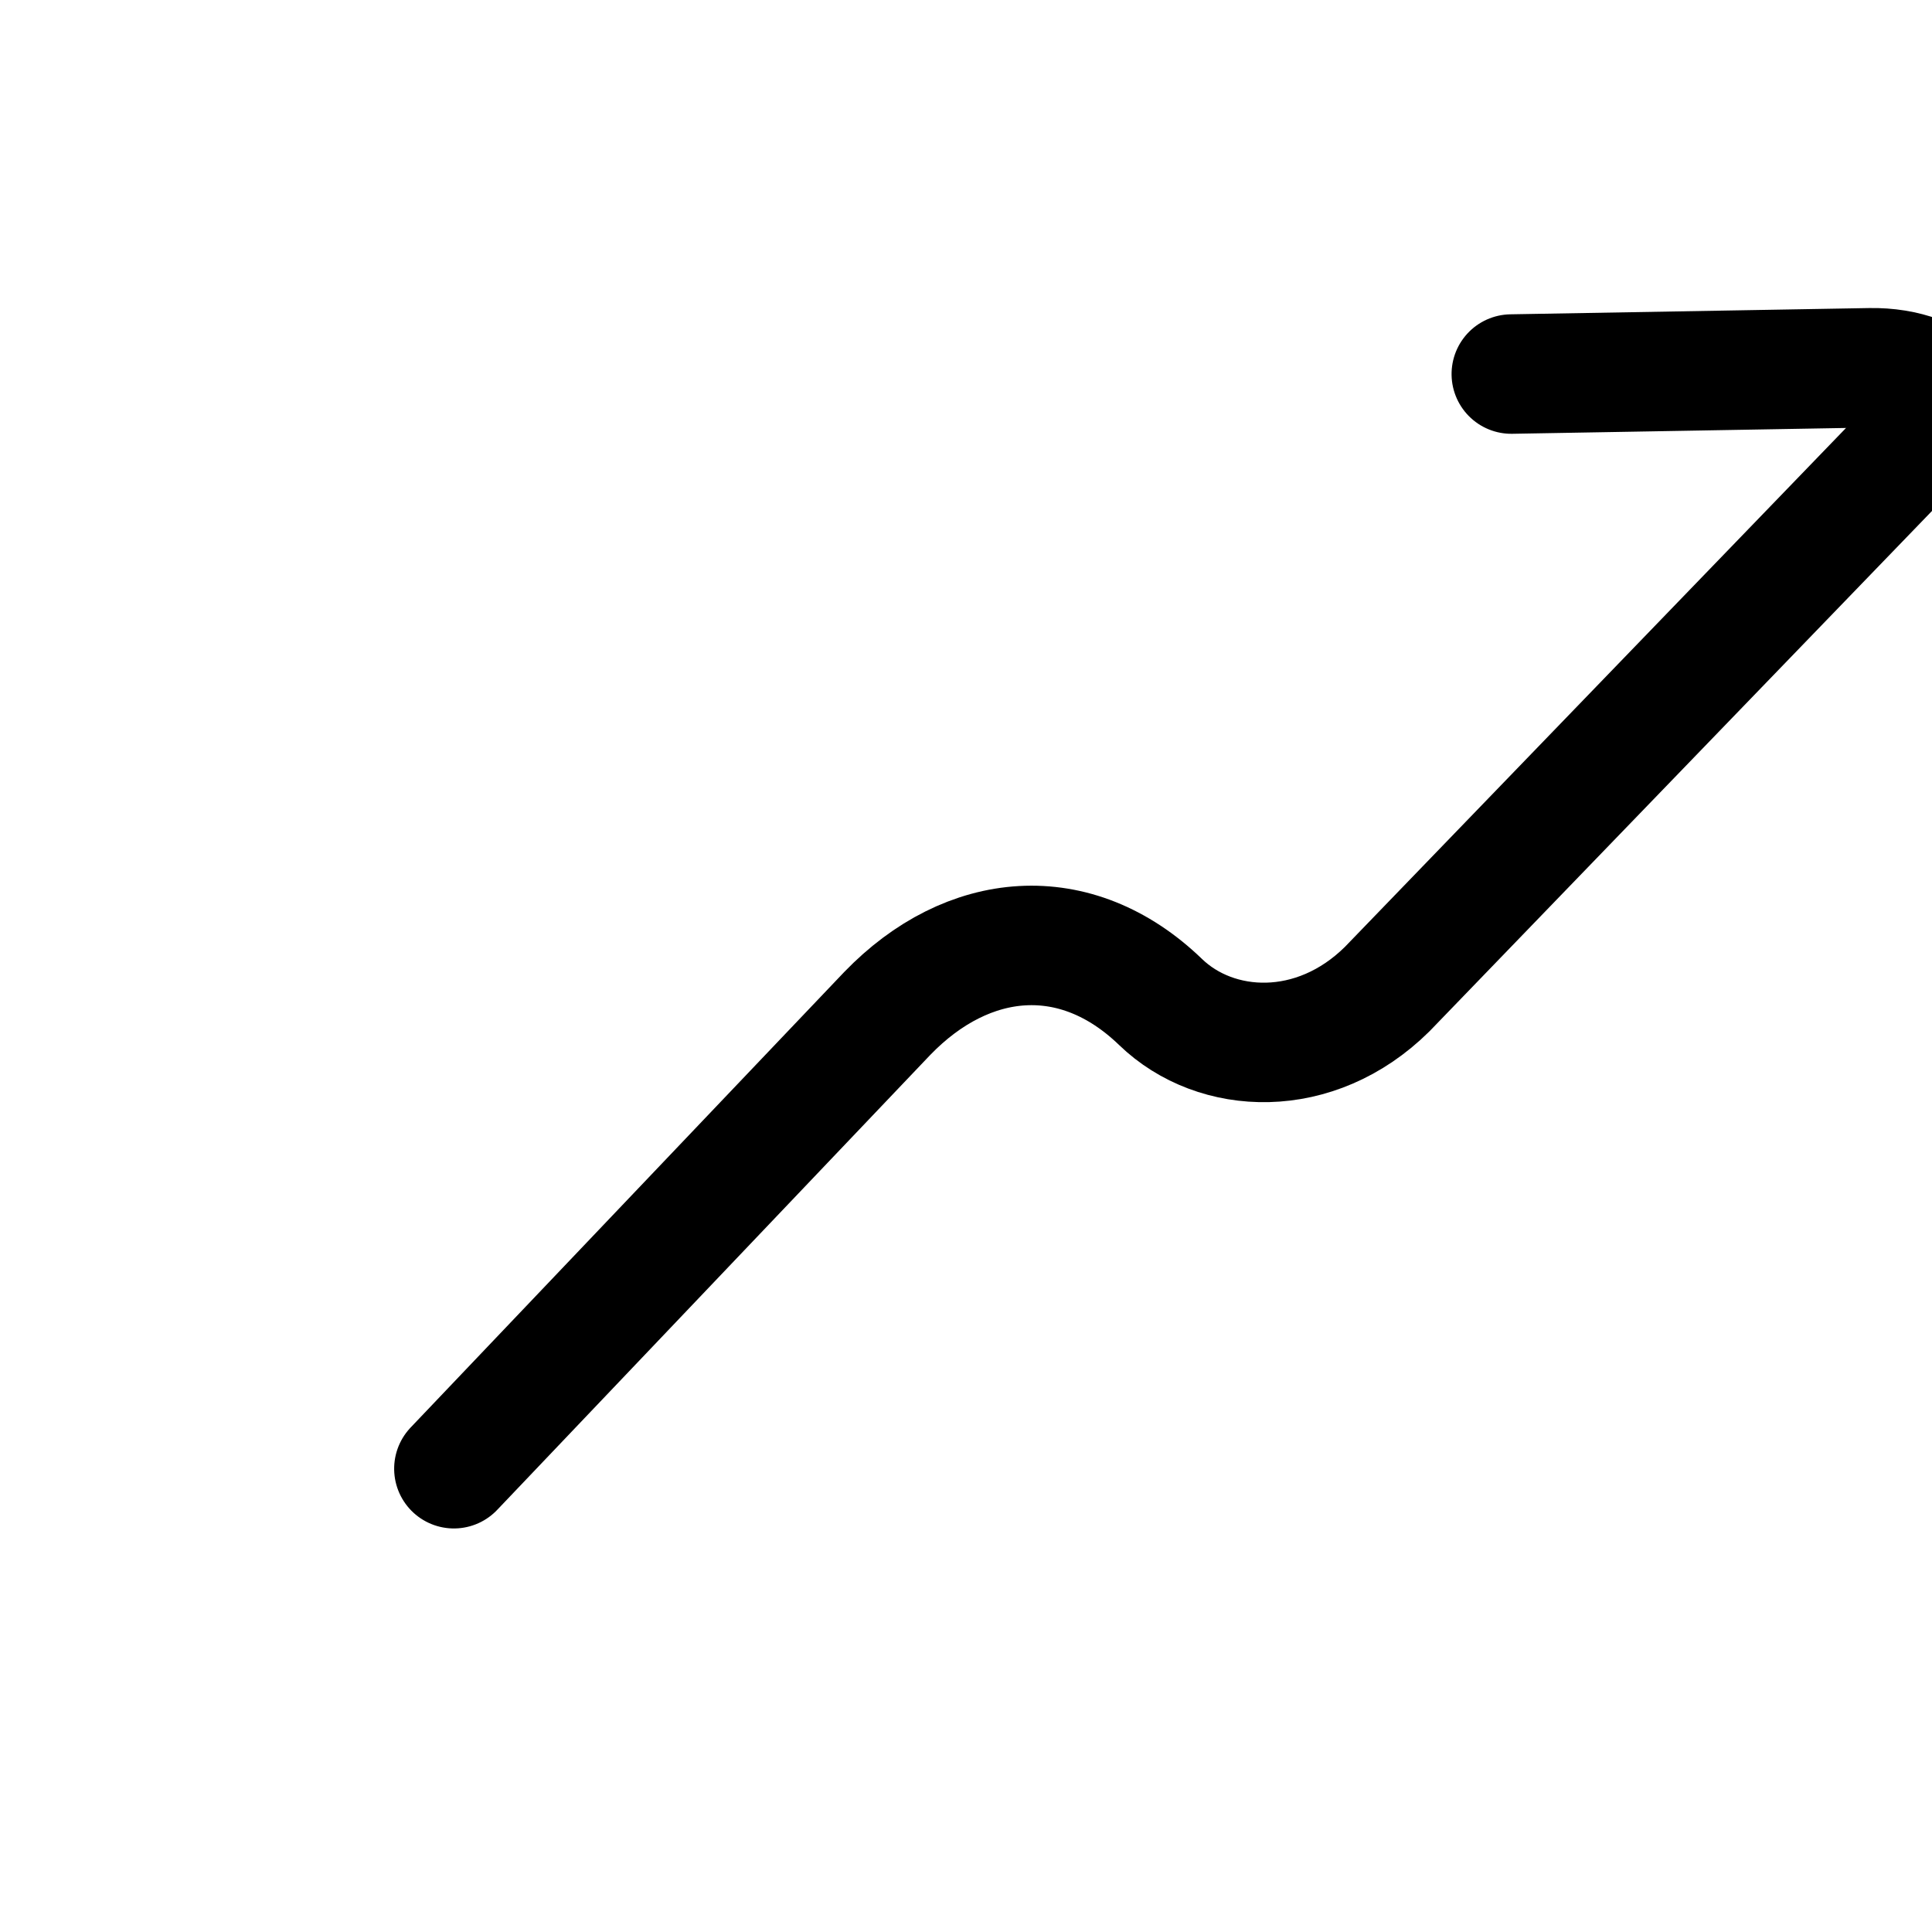
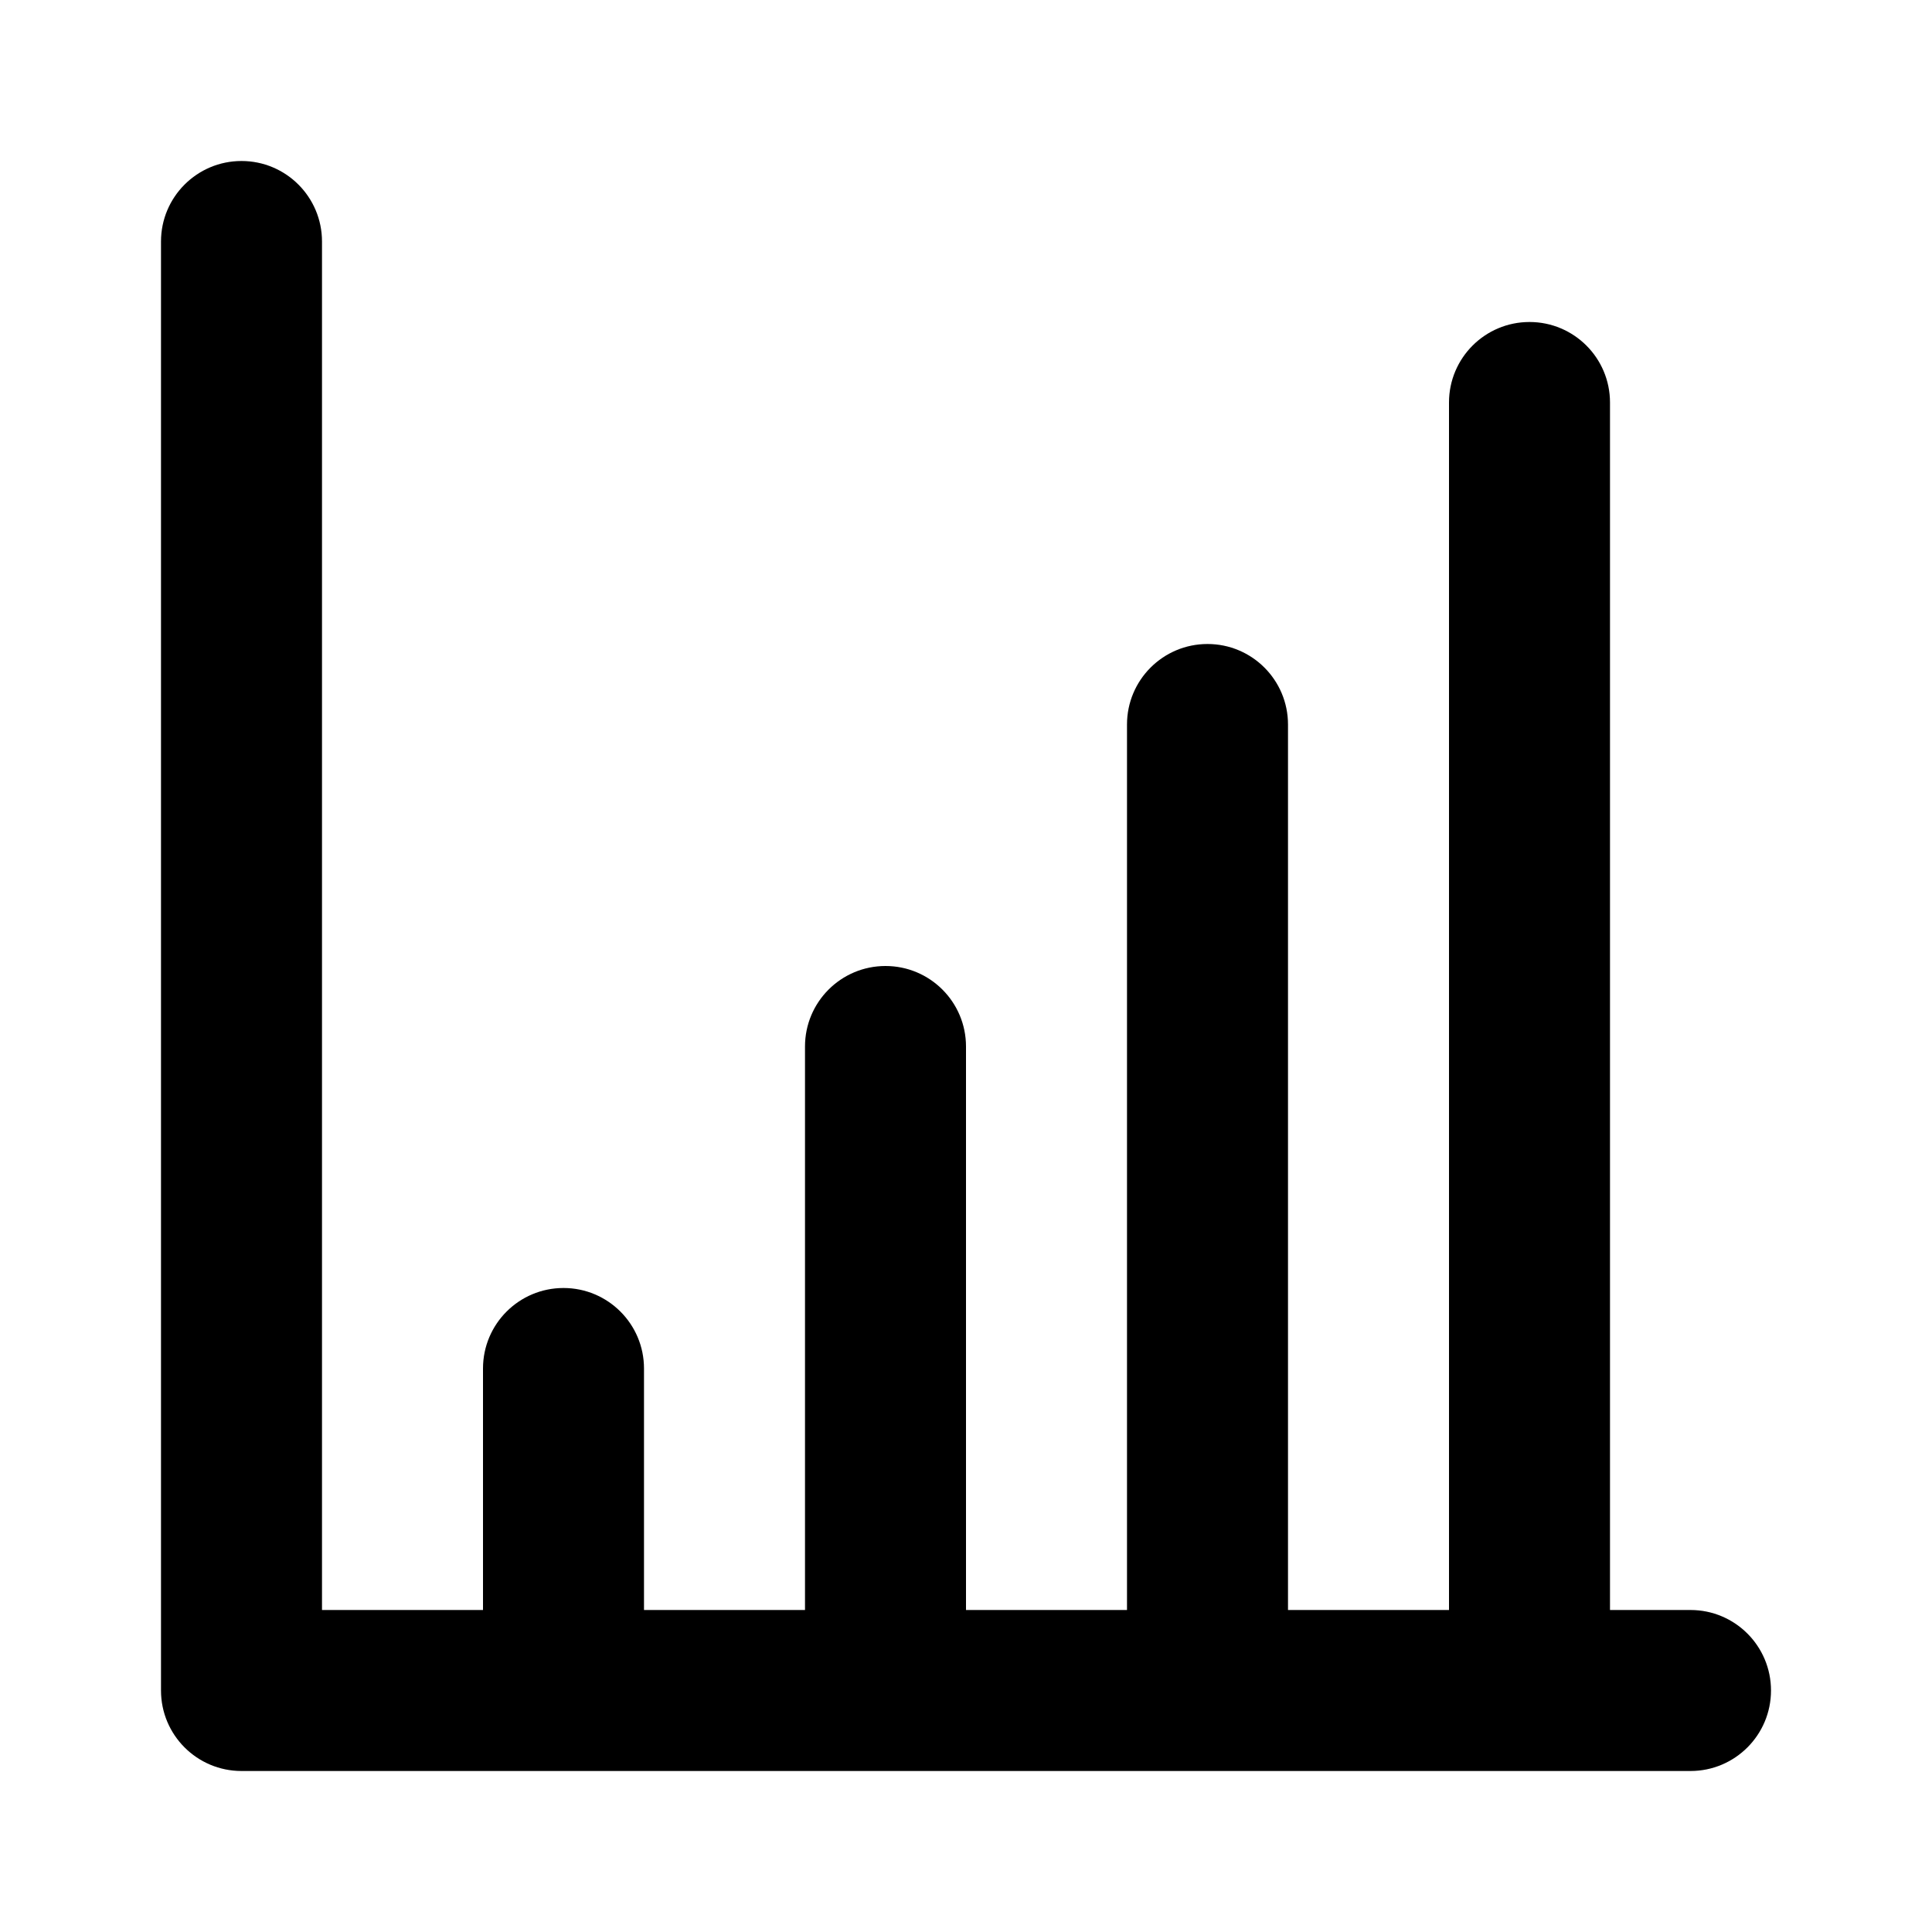
- <svg xmlns="http://www.w3.org/2000/svg" id="svg839" version="1.1" viewBox="0 0 4.233 4.233">
-   <g id="layer1" transform="translate(73.405 -1.965)">
-     <g id="g1564">
-       <g id="g4067">
-         <g id="g7841">
-           <g id="g7841-3">
-             <g id="g8091">
-               <g id="g8578">
-                 <g id="g10360">
-                   <g id="g10447" transform="translate(.273)">
-                     <g id="g22519">
-                       <g id="g22540">
-                         <g id="g22938">
-                           <g id="g23361">
-                             <g id="g9487" stroke-dasharray="none" stroke-miterlimit="4" transform="rotate(44 -61.835 -22.694)scale(.7)">
-                               <g id="g23535">
-                                 <g id="g23432" transform="rotate(45 -71.288 4.081)">
-                                   <g id="g24518">
-                                     <g id="g29828">
-                                       <g id="g29823" transform="translate(.674 -.187)">
-                                         <path id="path29817" fill="none" stroke="currentColor" stroke-dasharray="none" stroke-linecap="round" stroke-linejoin="round" stroke-miterlimit="4" stroke-width=".374" d="M -73.647,3.334 V 2.211 c 0,-0.222 0.151,-0.374 0.374,-0.374 h 1.123" paint-order="markers fill stroke" class="svgStroke colorStroke000000-19" />
-                                         <path id="path29819" fill="none" stroke="currentColor" stroke-dasharray="none" stroke-linecap="round" stroke-linejoin="round" stroke-miterlimit="4" stroke-width=".374" d="m -73.488,1.997 1.759,1.759 c 0.219,0.229 0.199,0.539 0.028,0.71 -0.261,0.261 -0.236,0.599 0.021,0.856 l 1.401,1.381" paint-order="markers fill stroke" class="svgStroke colorStroke000000-20" />
-                                       </g>
-                                     </g>
-                                   </g>
-                                 </g>
-                               </g>
-                             </g>
-                           </g>
-                         </g>
-                       </g>
-                     </g>
-                   </g>
-                 </g>
-               </g>
-             </g>
-           </g>
-         </g>
-       </g>
-     </g>
-   </g>
+ <svg xmlns="http://www.w3.org/2000/svg" viewBox="0 0 24 24">
+   <path d="M21,20H20V5a1,1,0,0,0-2,0V20H16V9a1,1,0,0,0-2,0V20H12V13a1,1,0,0,0-2,0v7H8V17a1,1,0,0,0-2,0v3H4V3A1,1,0,0,0,2,3V21a1,1,0,0,0,1,1H21a1,1,0,0,0,0-2Z" />
</svg>
